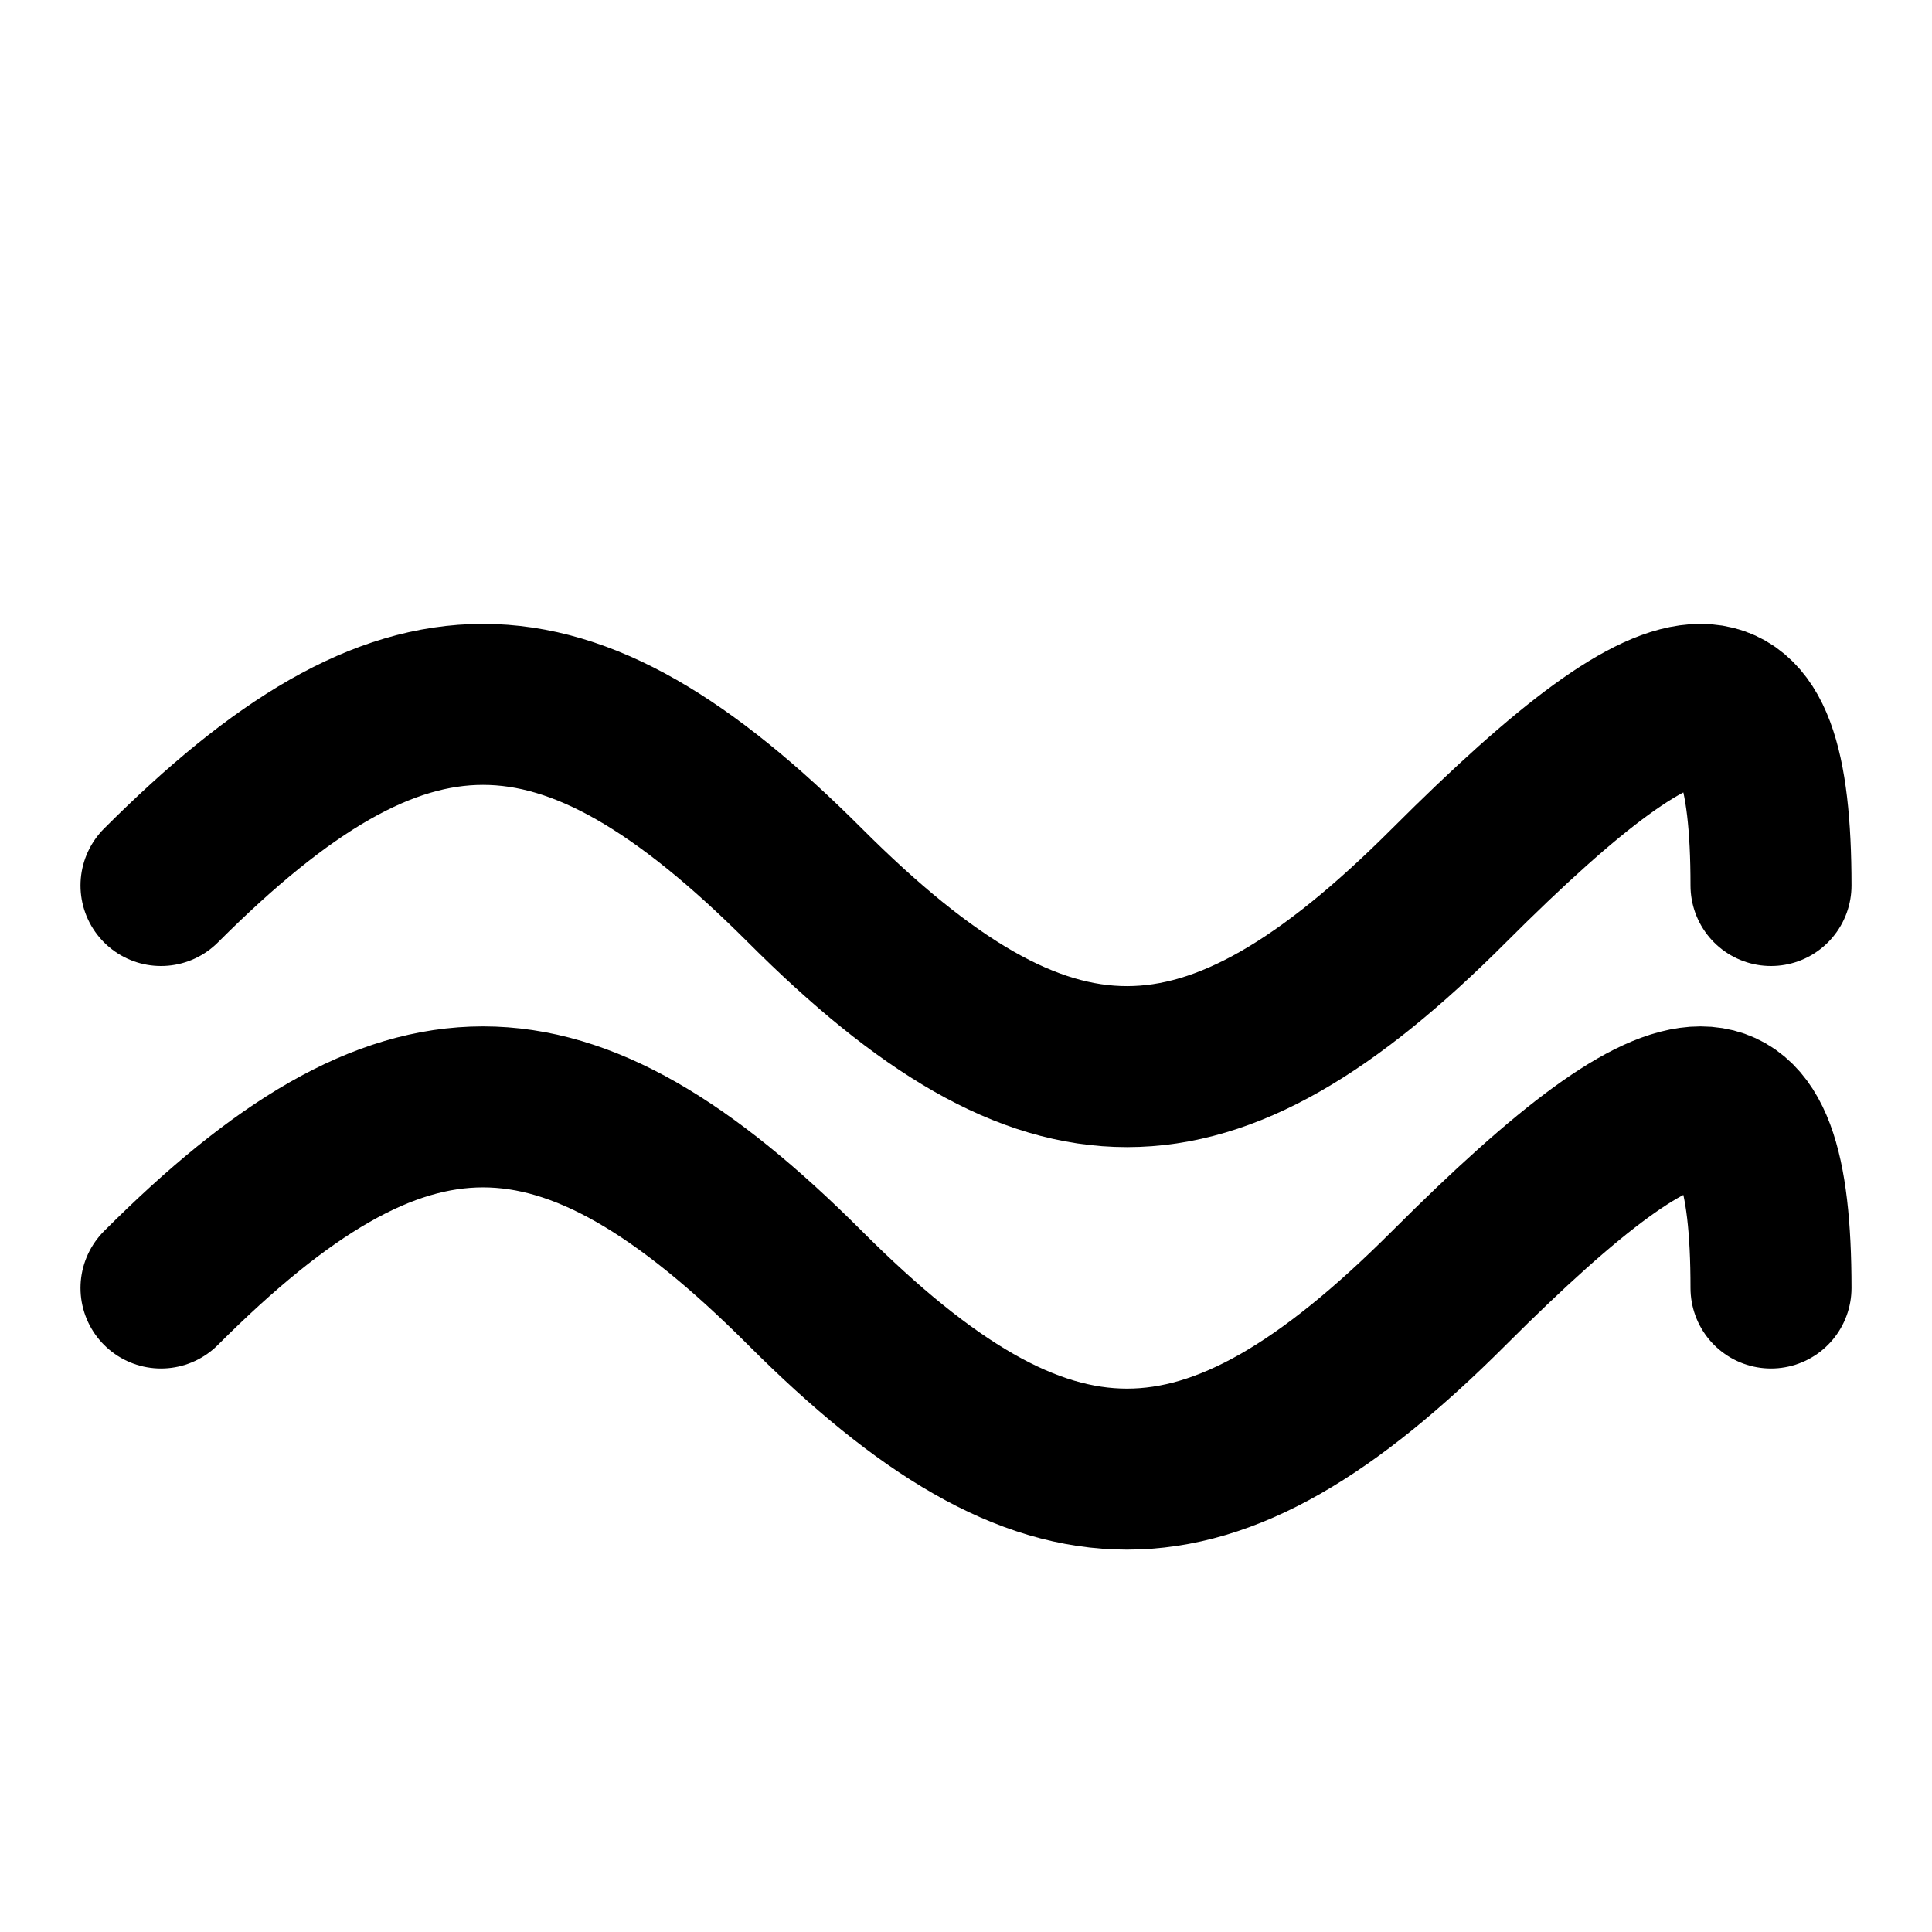
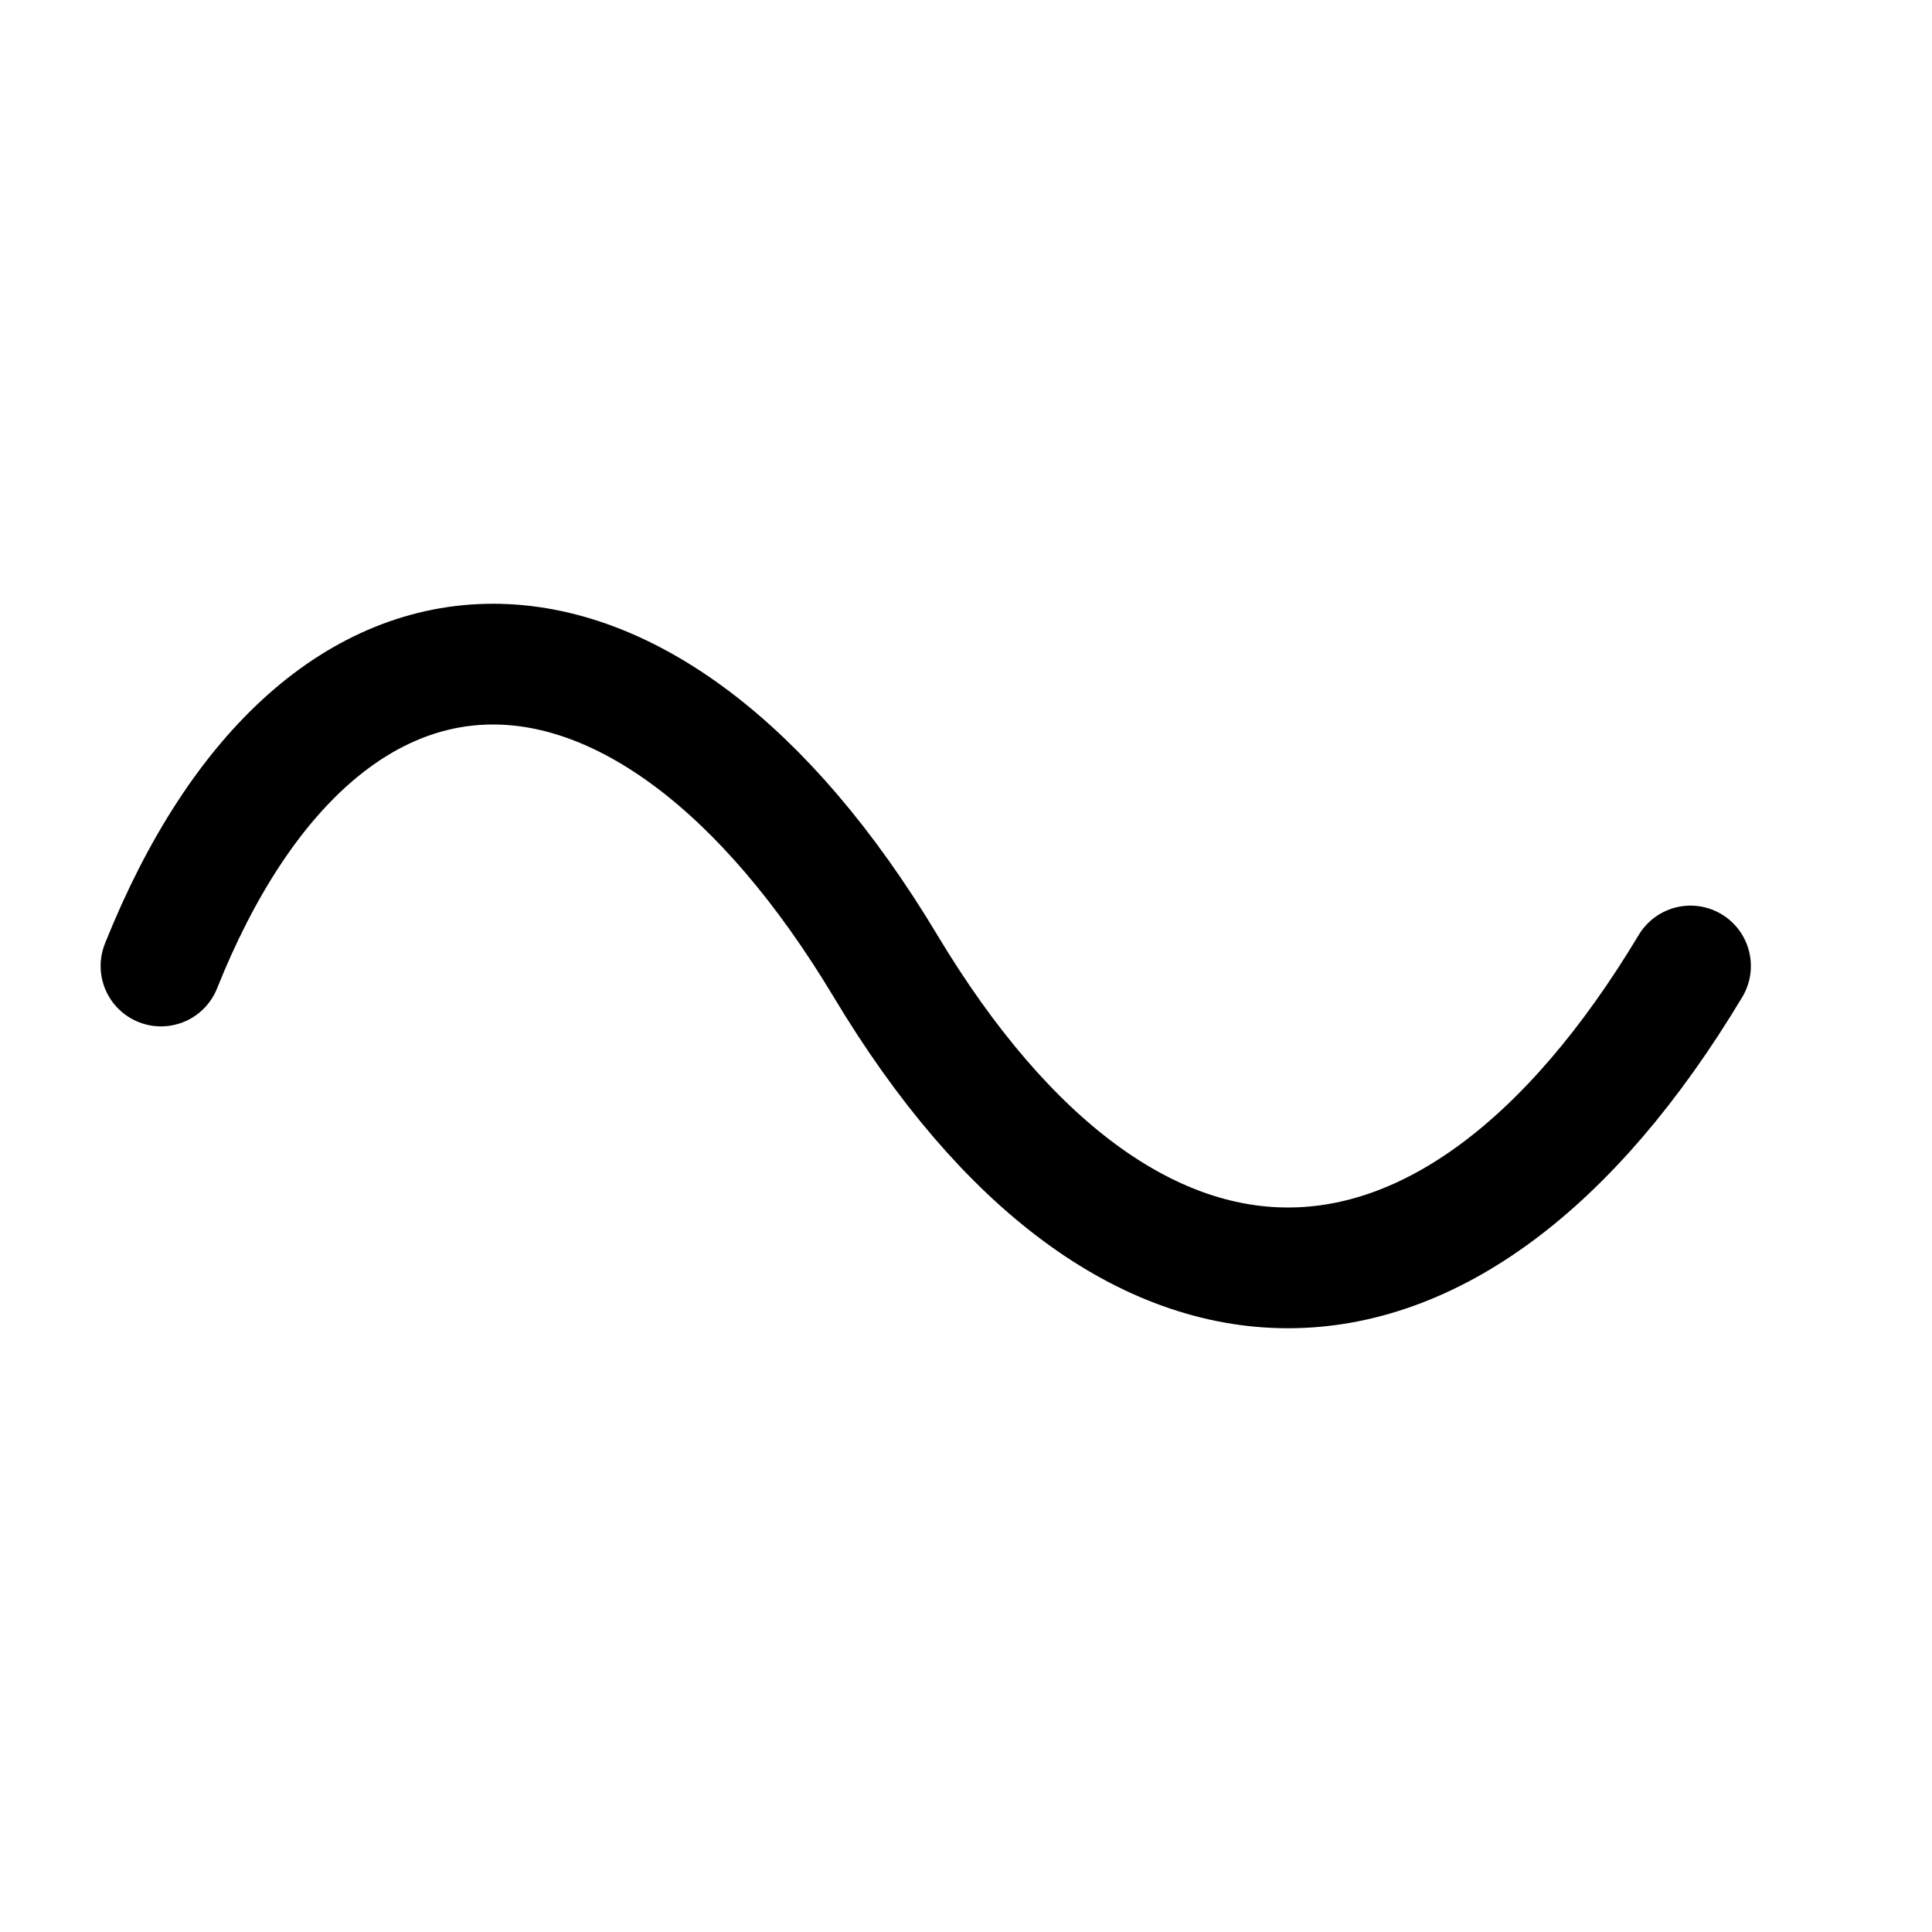
- <svg xmlns="http://www.w3.org/2000/svg" viewBox="0 0 24 24" width="24" height="24" fill="none" stroke="currentColor" stroke-width="2" stroke-linecap="round" stroke-linejoin="round">
-   <path d="M 2,11 C 5,8 7,8 10,11 C 13,14 15,14 18,11 C 21,8 22,8 22,11" />
-   <path d="M 2,16 C 5,13 7,13 10,16 C 13,19 15,19 18,16 C 21,13 22,13 22,16" />
+ <svg xmlns="http://www.w3.org/2000/svg" viewBox="0 0 24 24" width="24" height="24" fill="none" stroke="currentColor" stroke-width="1.5" stroke-linecap="round" stroke-linejoin="round">
+   <path d="M 2,12 C 4,7 8,7 11,12 C 14,17 18,17 21,12" />
</svg>
